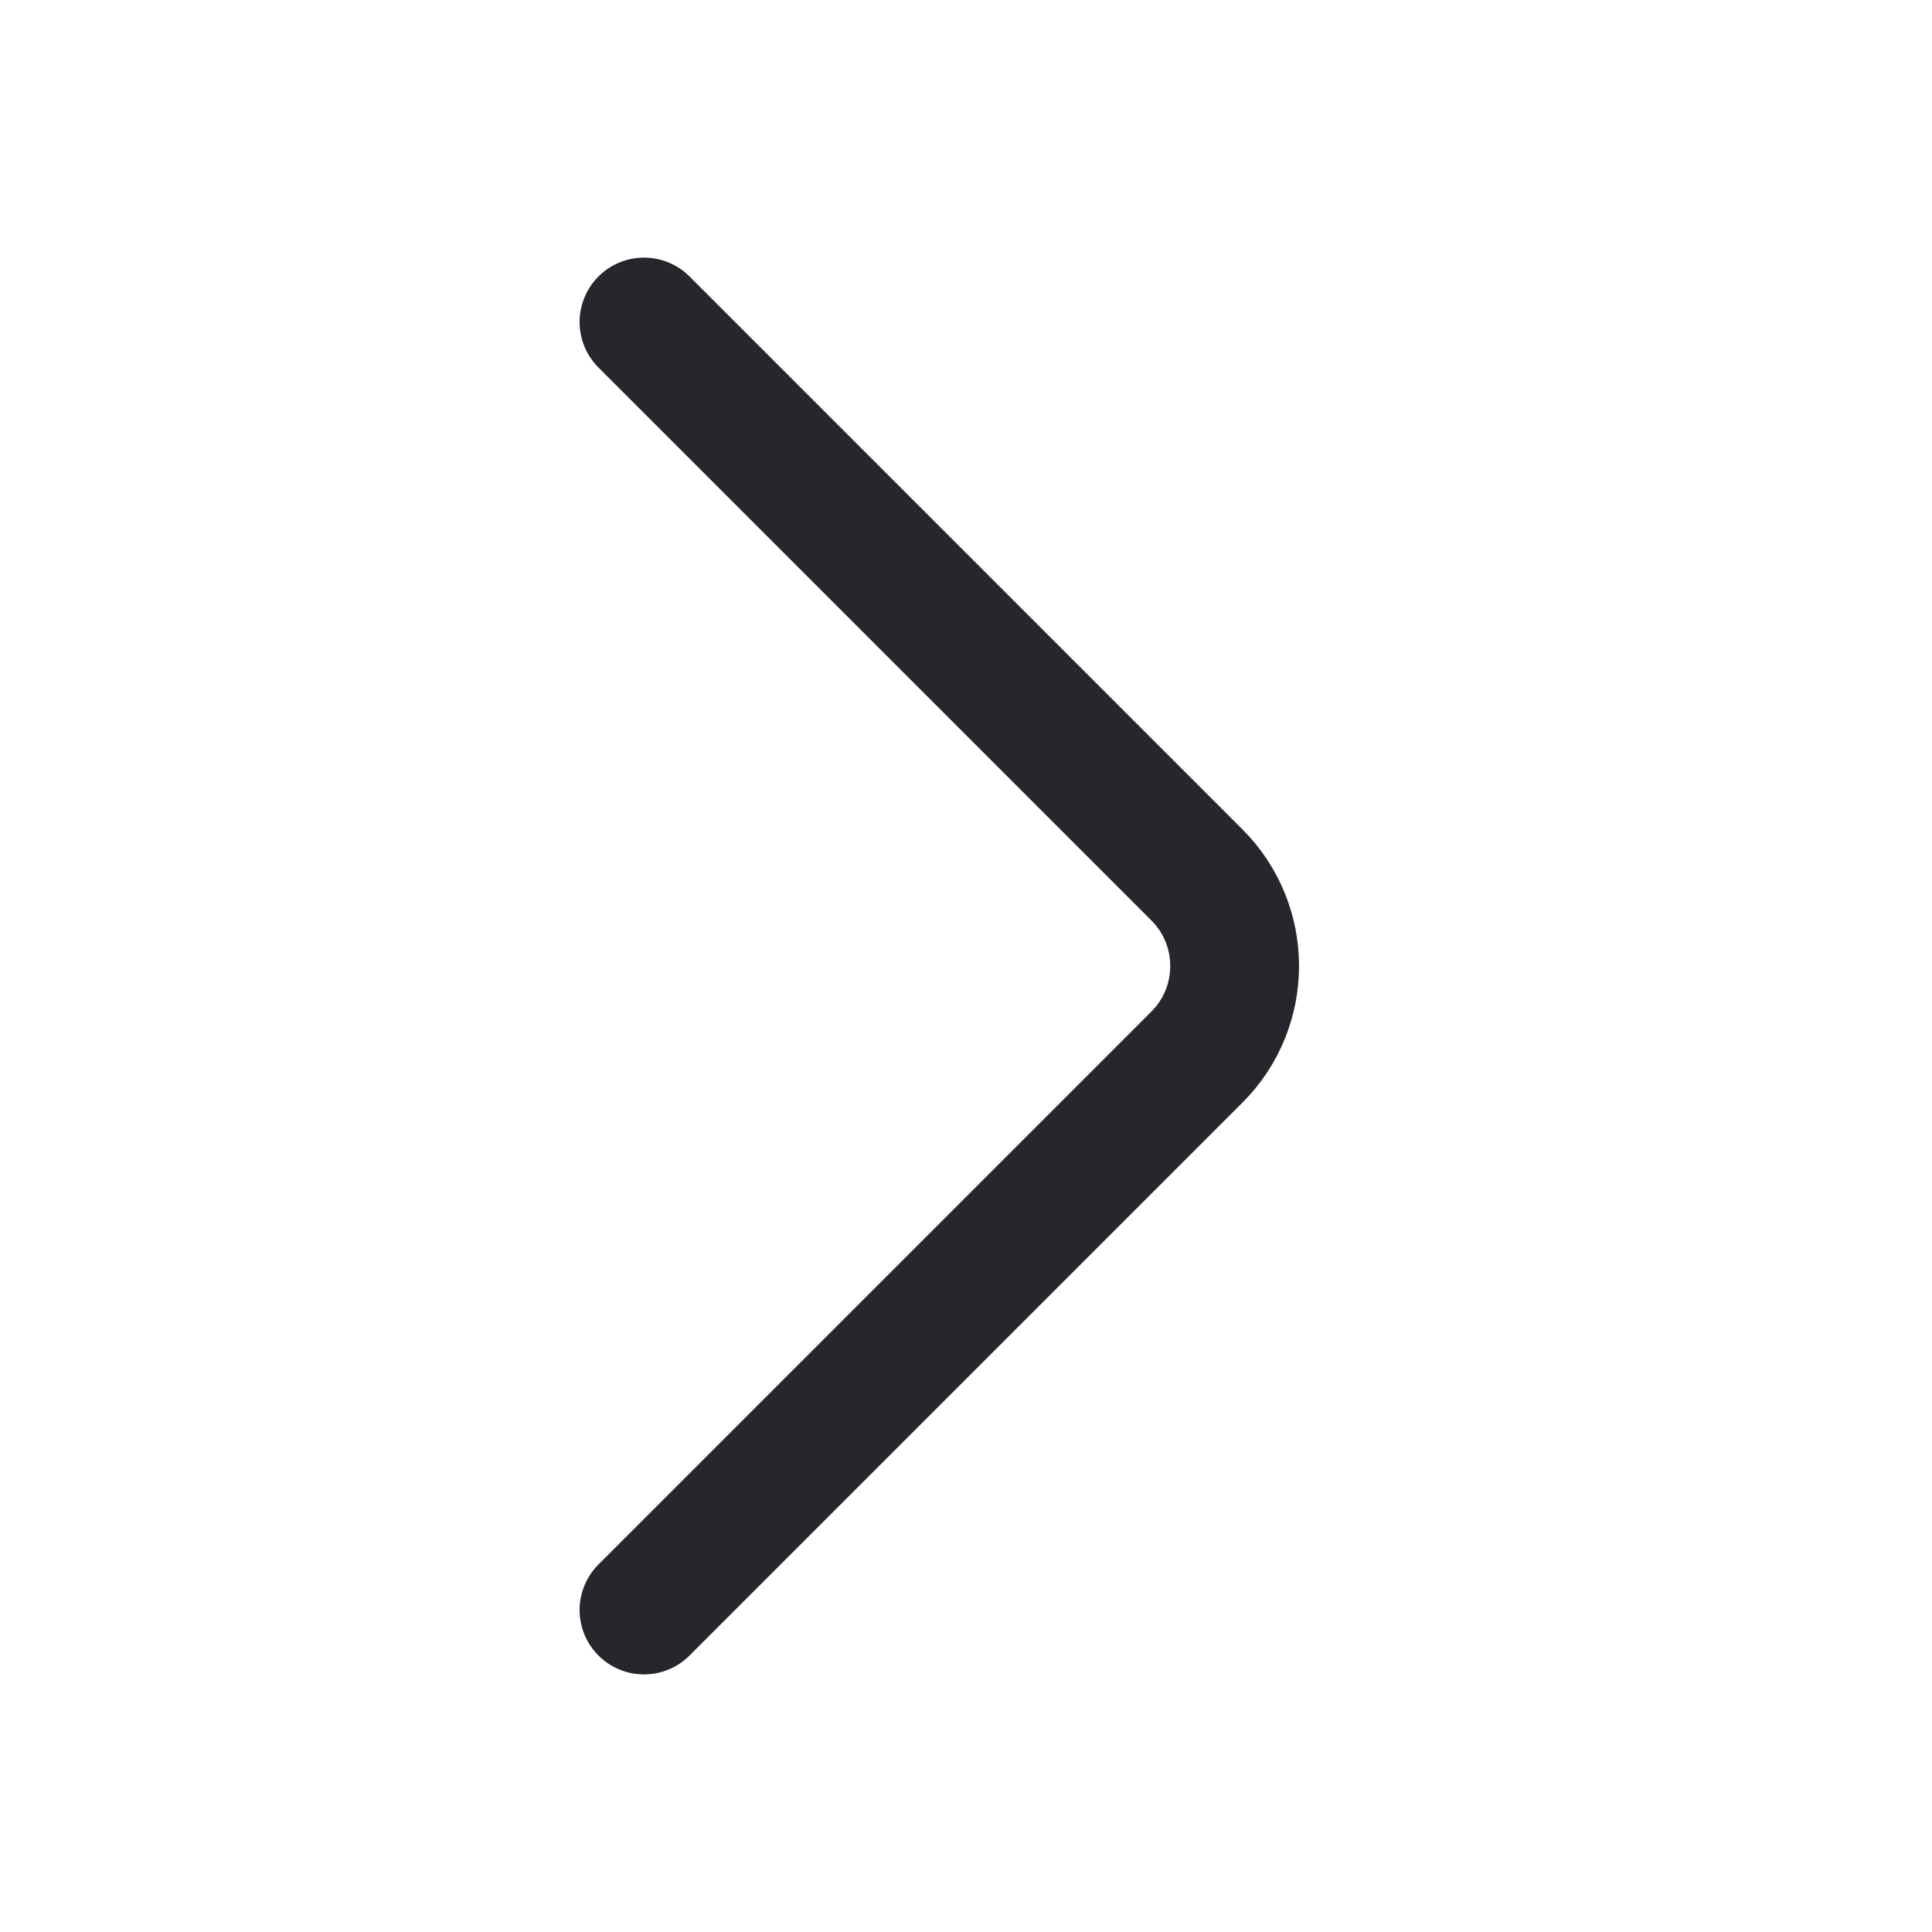
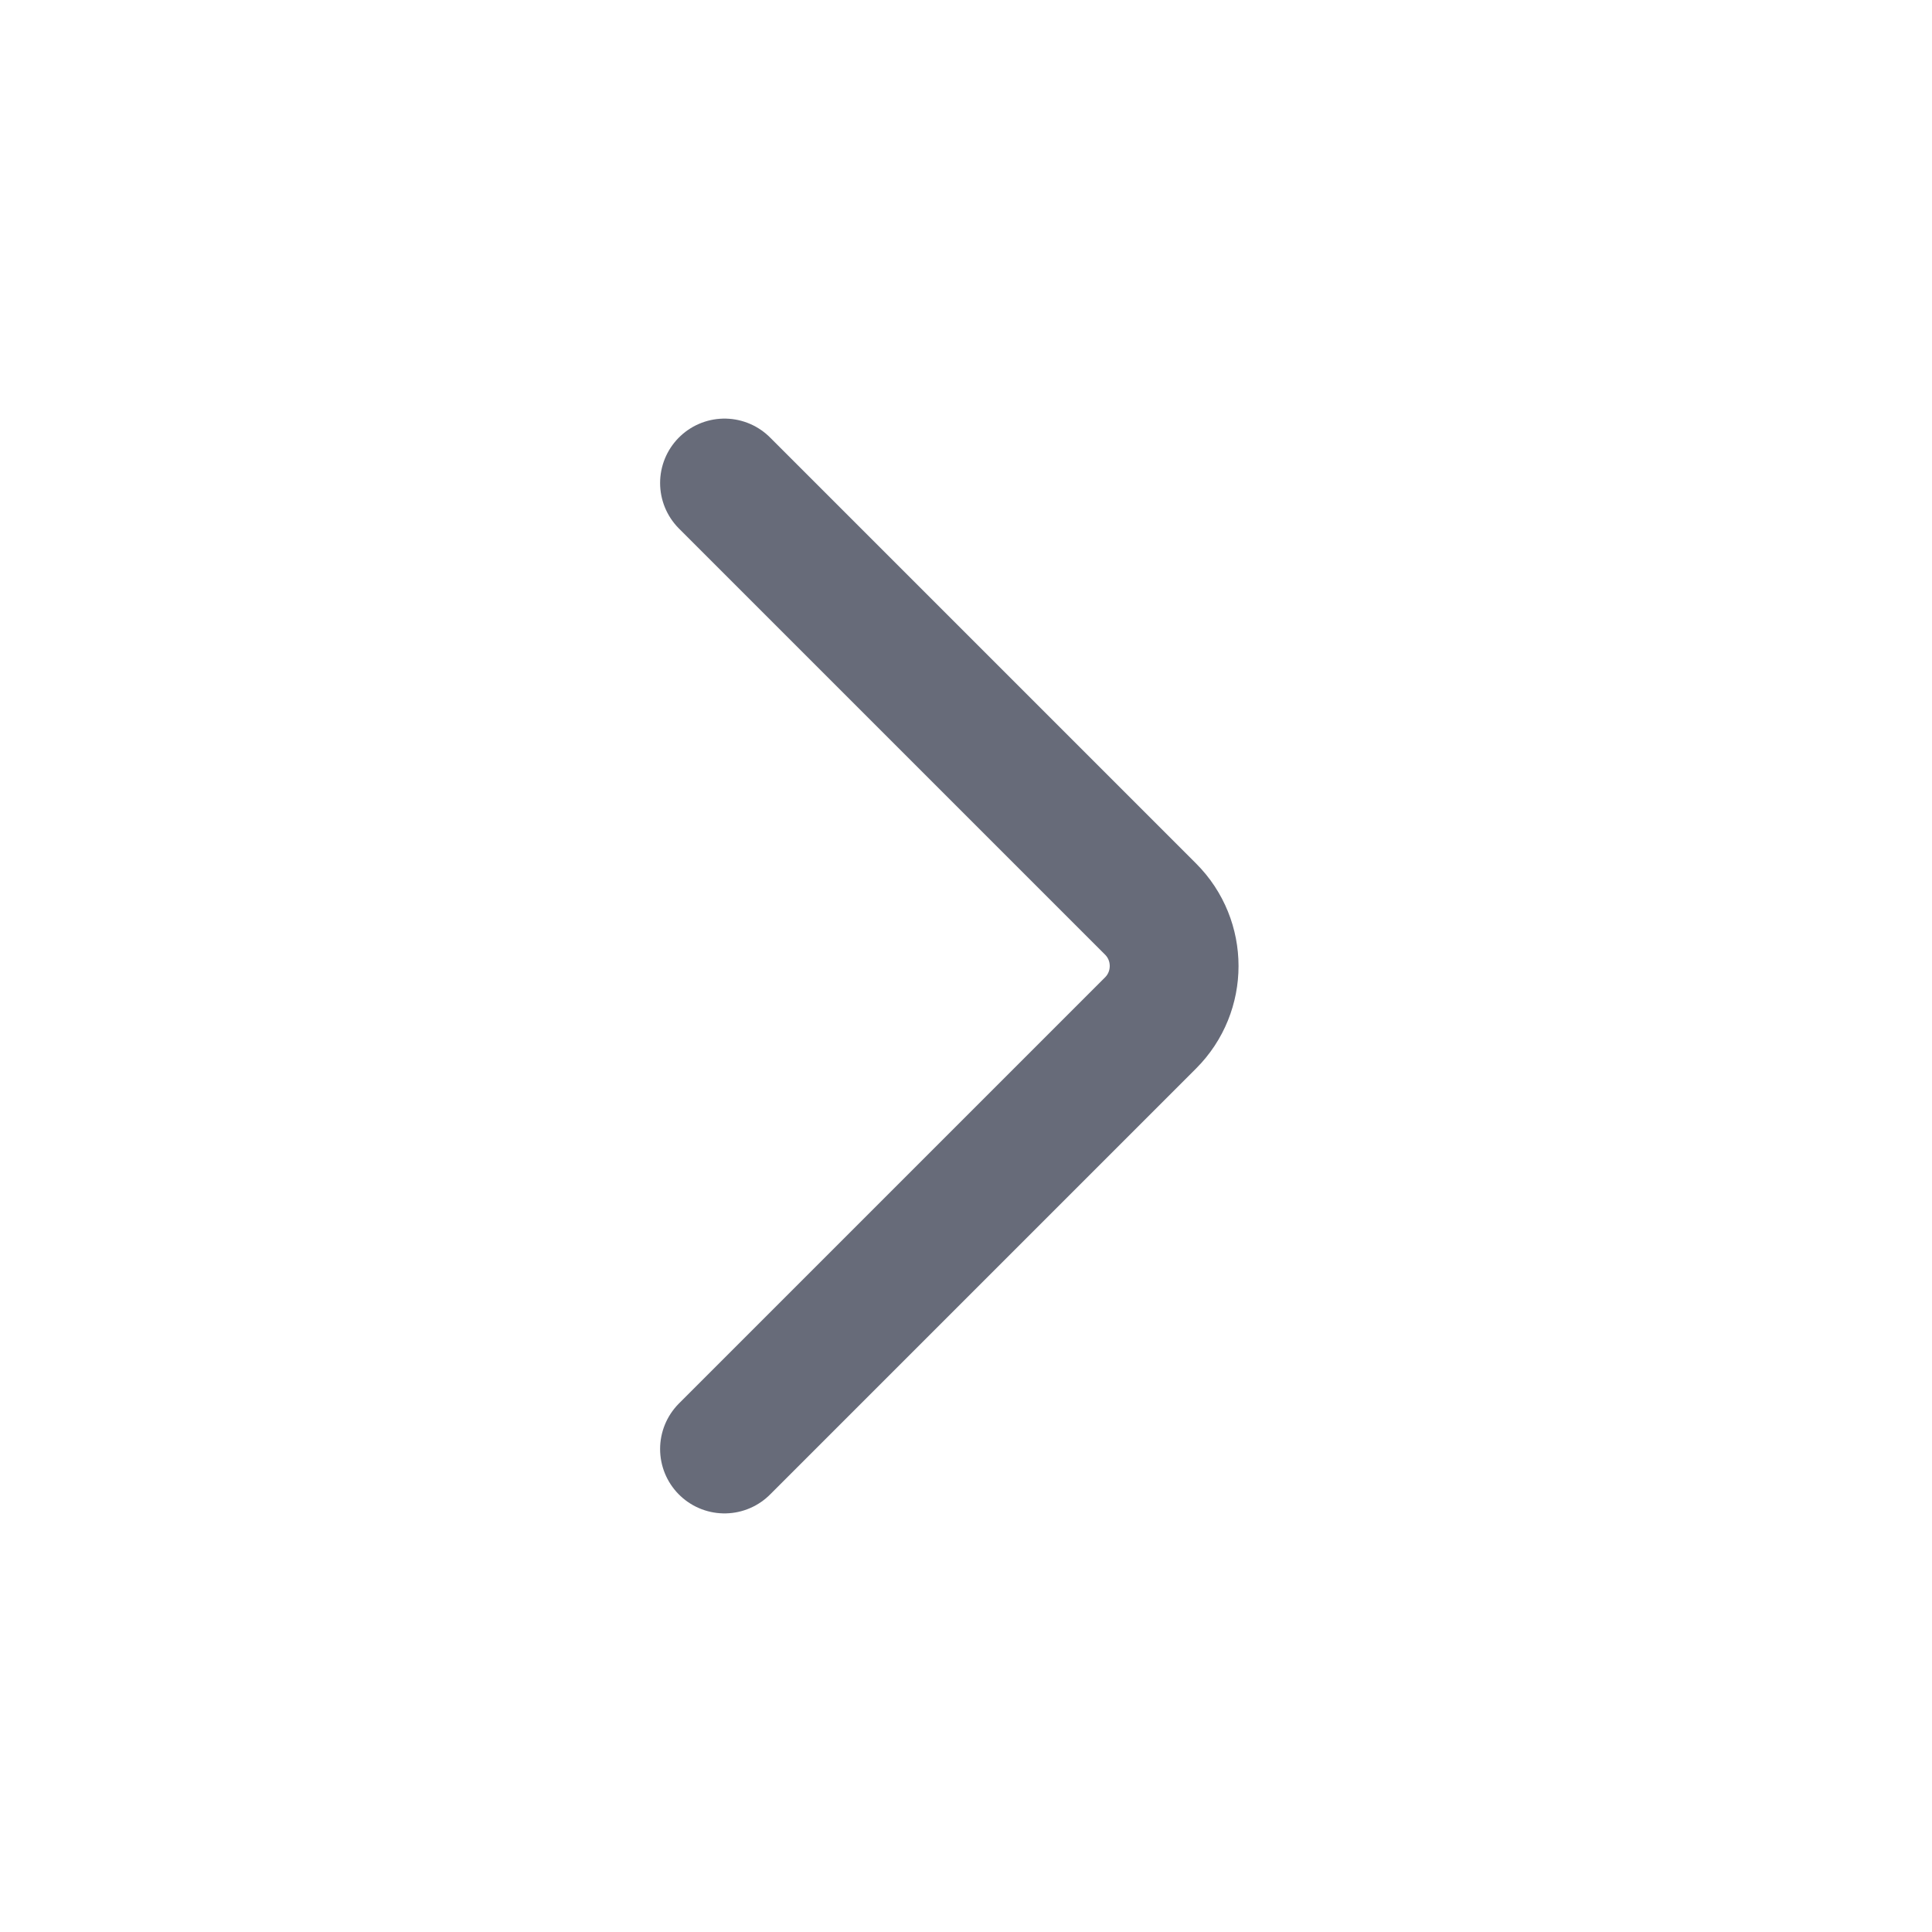
<svg xmlns="http://www.w3.org/2000/svg" width="24" height="24" viewBox="0 0 24 24" fill="none">
-   <path d="M8 4L14.869 10.869C15.493 11.493 15.493 12.507 14.869 13.131L8 20" stroke="#26272C" stroke-width="1.6" stroke-linecap="round" />
+   <path d="M9 6L14.293 11.293C14.683 11.683 14.683 12.317 14.293 12.707L9 18" stroke="#676B79" stroke-width="1.6" stroke-linecap="round" />
</svg>
